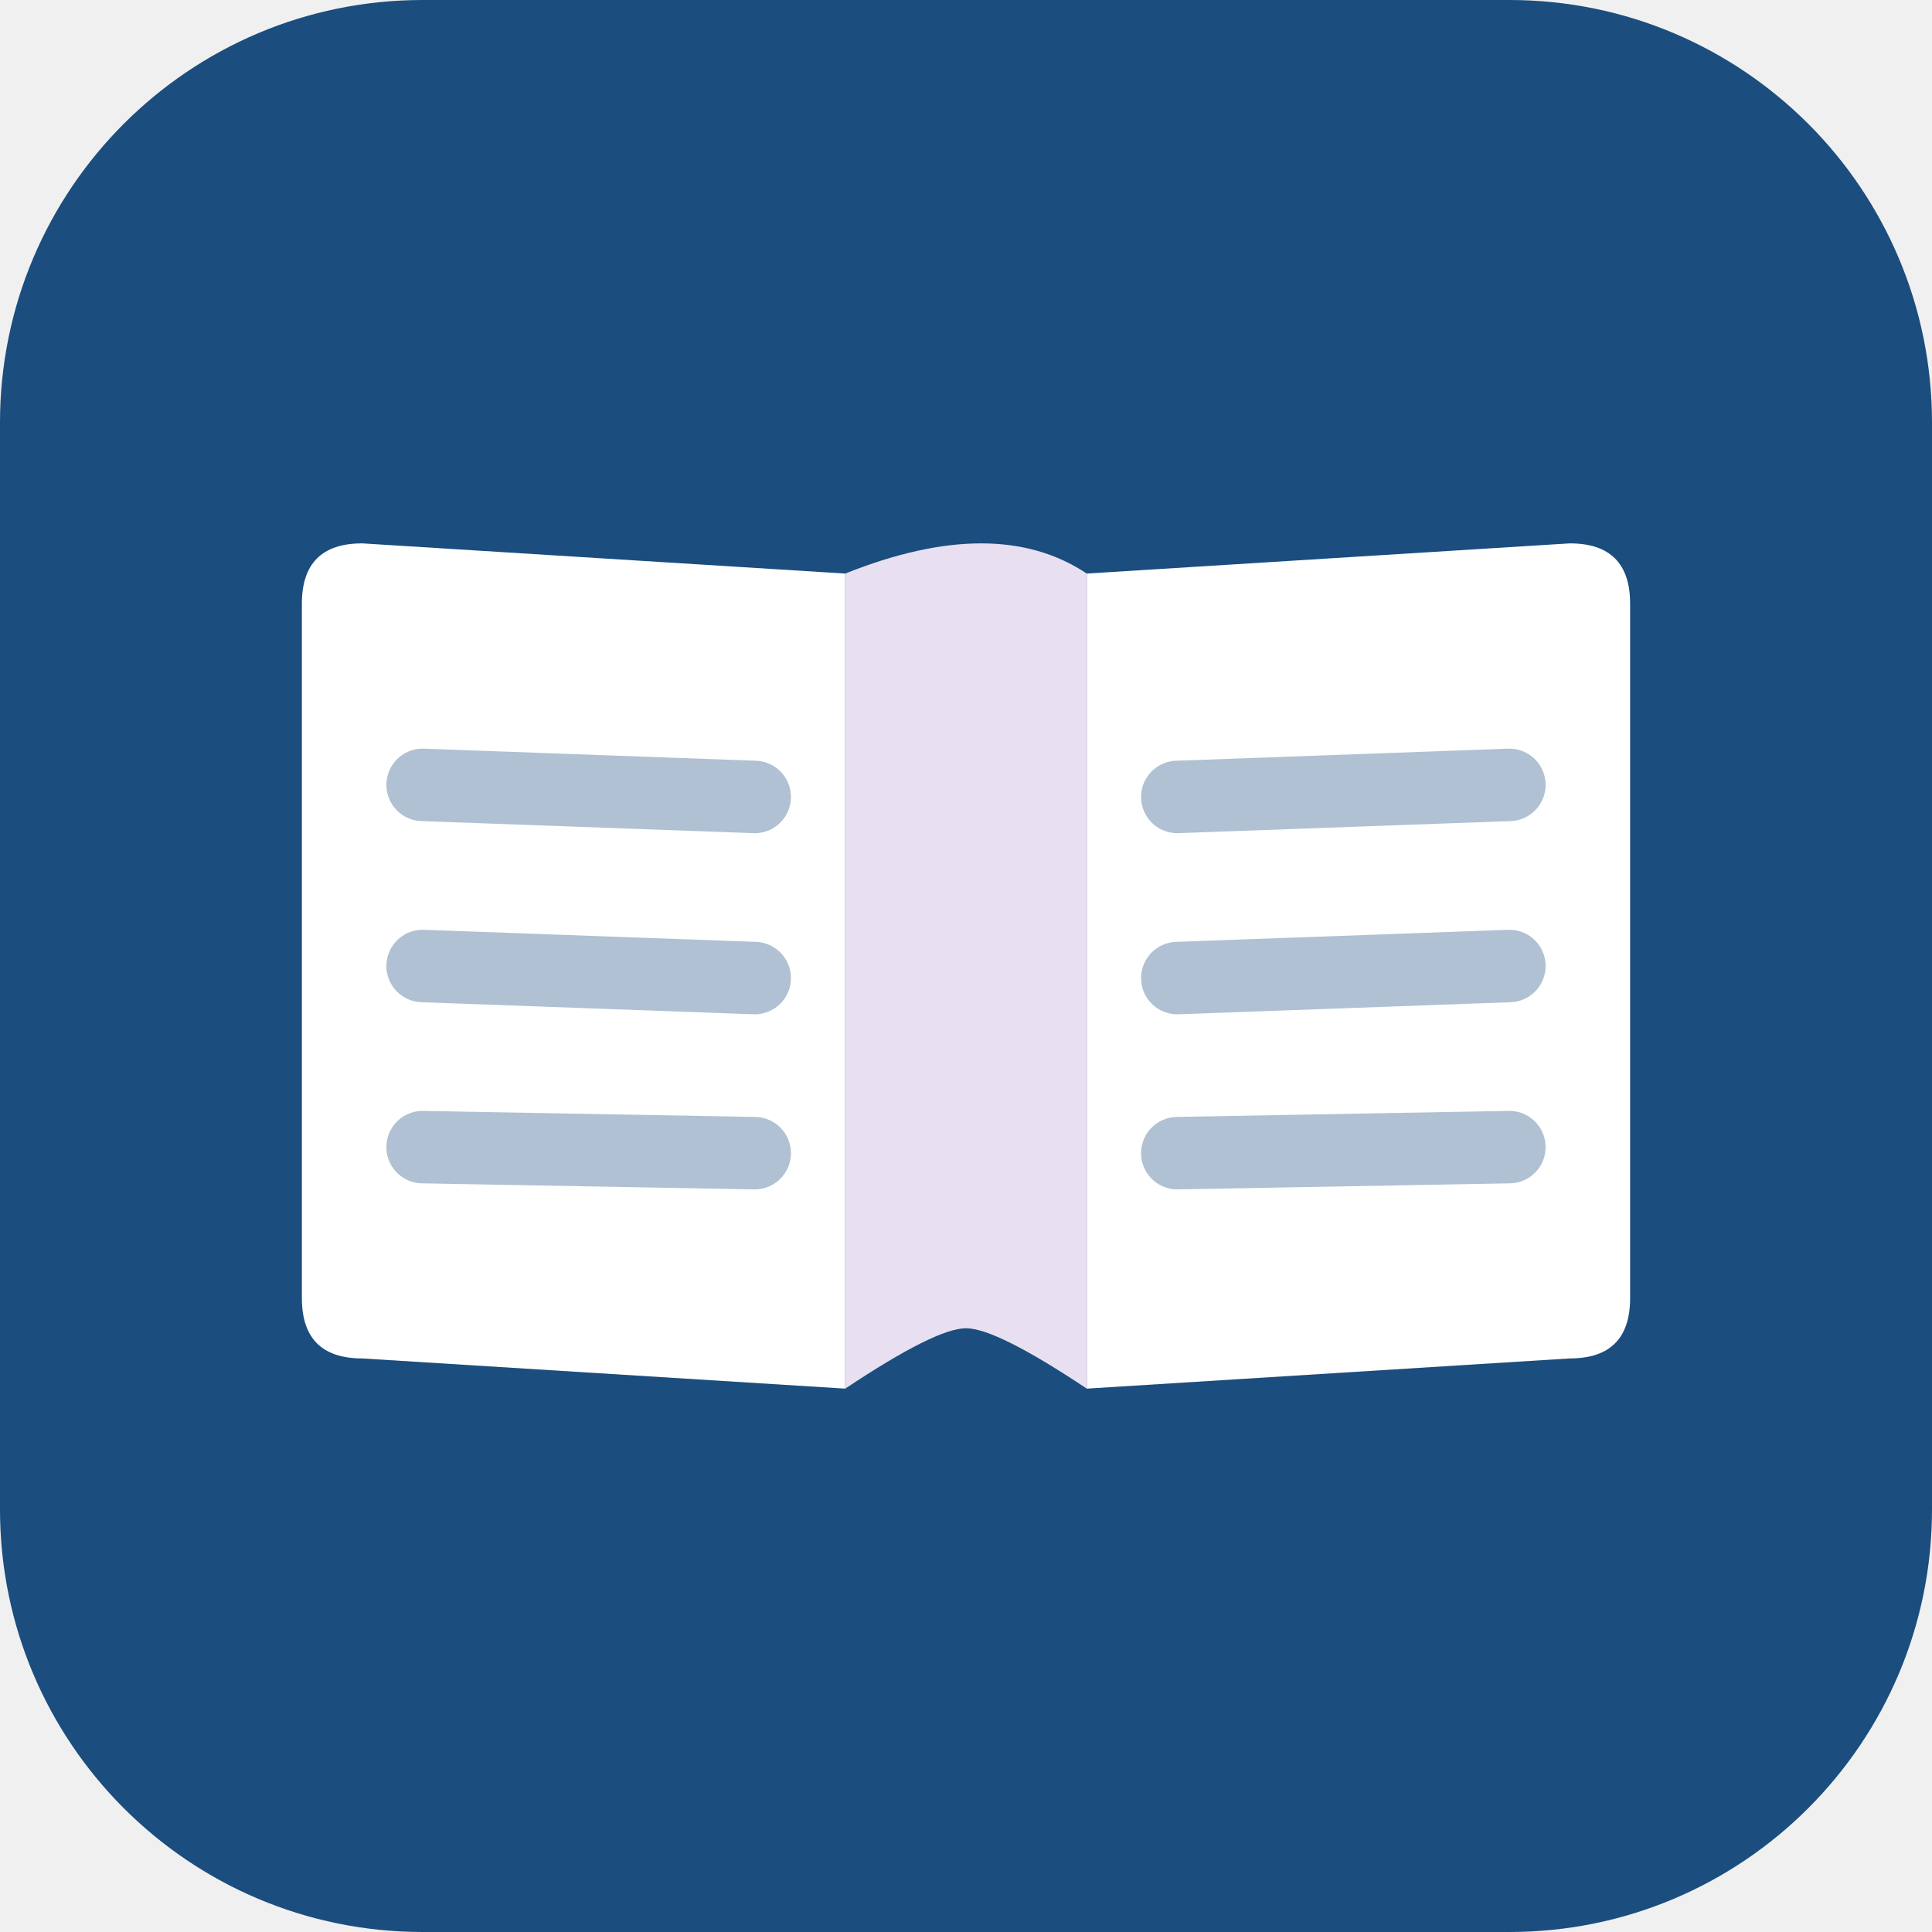
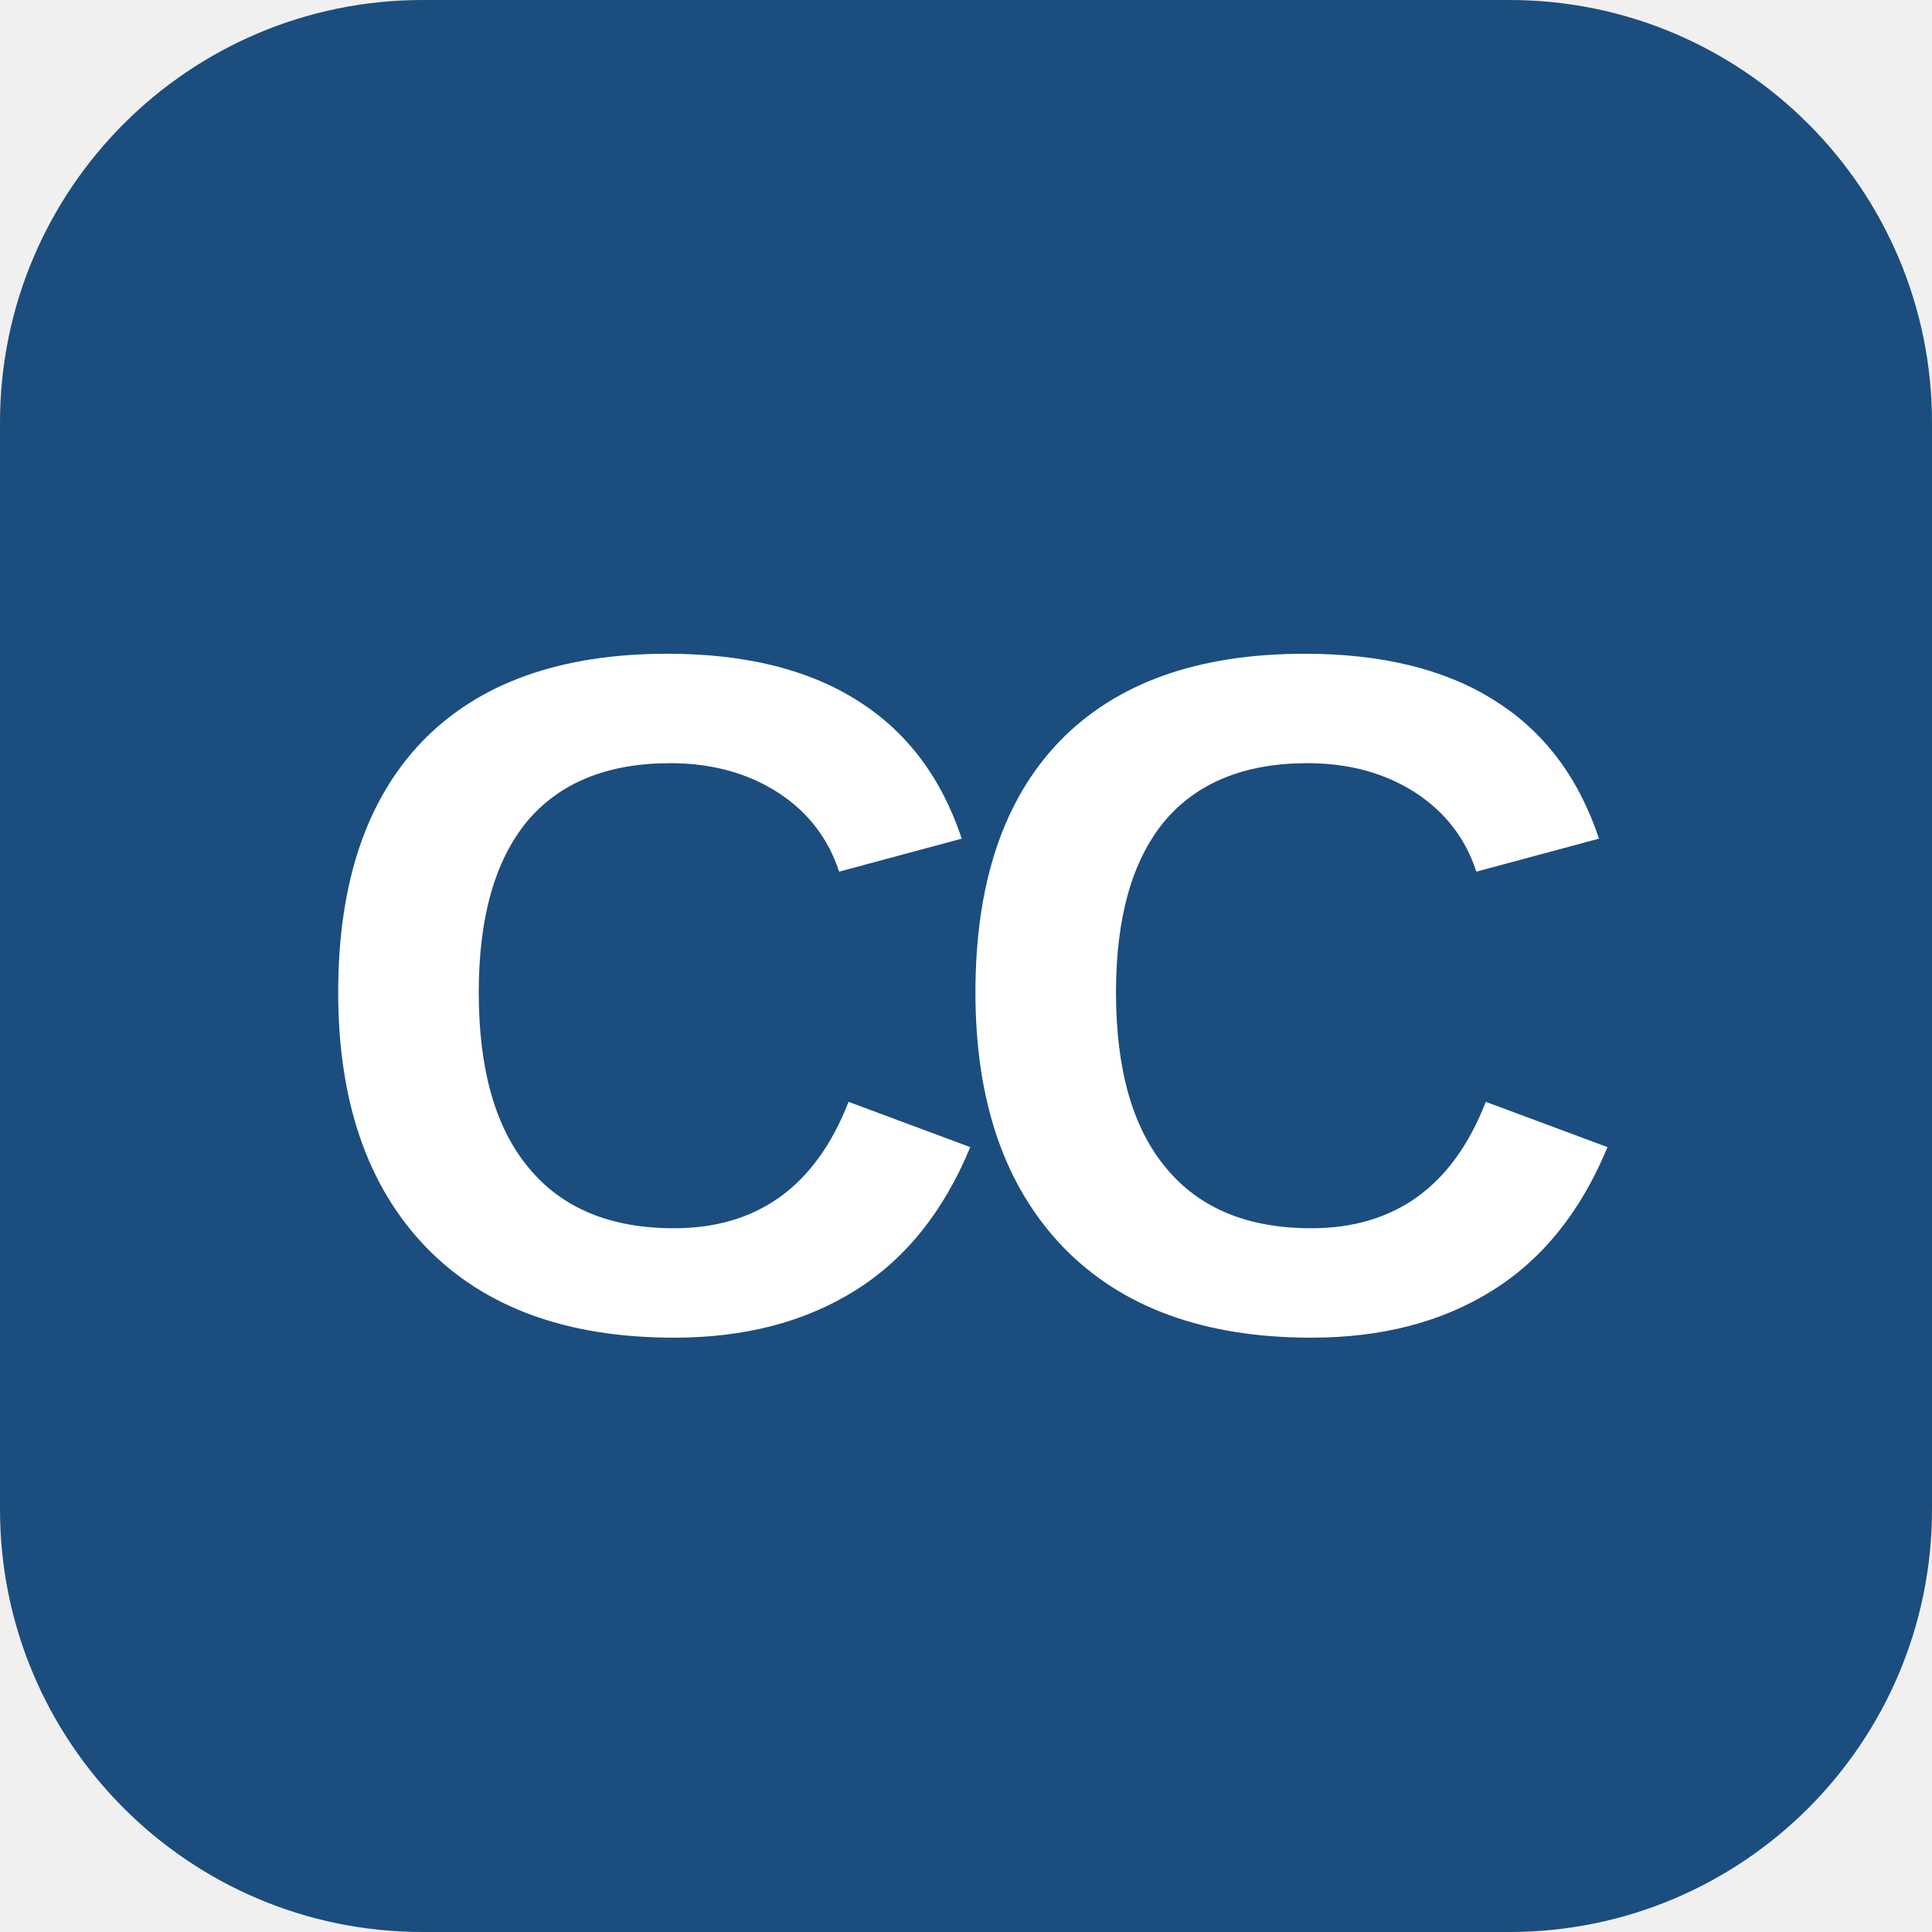
<svg xmlns="http://www.w3.org/2000/svg" viewBox="0 0 32 32">
  <rect width="32" height="32" rx="7" fill="#1B4D7E" />
-   <path d="M5 10 Q5 9 6 9 L14 9.5 L14 23 L6 22.5 Q5 22.5 5 21.5 Z" fill="white" />
-   <path d="M18 9.5 L26 9 Q27 9 27 10 L27 21.5 Q27 22.5 26 22.5 L18 23 Z" fill="white" />
-   <path d="M14 9.5 L14 23 Q15.5 22 16 22 Q16.5 22 18 23 L18 9.5 Q16.5 8.5 14 9.5 Z" fill="#E8E0F0" />
-   <line x1="7" y1="13" x2="12.5" y2="13.2" stroke="#1B4D7E" stroke-width="1.2" stroke-linecap="round" opacity="0.35" />
-   <line x1="7" y1="16" x2="12.5" y2="16.2" stroke="#1B4D7E" stroke-width="1.2" stroke-linecap="round" opacity="0.35" />
-   <line x1="7" y1="19" x2="12.5" y2="19.1" stroke="#1B4D7E" stroke-width="1.2" stroke-linecap="round" opacity="0.35" />
-   <line x1="19.5" y1="13.2" x2="25" y2="13" stroke="#1B4D7E" stroke-width="1.2" stroke-linecap="round" opacity="0.35" />
-   <line x1="19.5" y1="16.2" x2="25" y2="16" stroke="#1B4D7E" stroke-width="1.2" stroke-linecap="round" opacity="0.35" />
-   <line x1="19.5" y1="19.1" x2="25" y2="19" stroke="#1B4D7E" stroke-width="1.2" stroke-linecap="round" opacity="0.35" />
+   <text x="16" y="22" text-anchor="middle" font-family="-apple-system, BlinkMacSystemFont, 'Helvetica Neue', Arial, sans-serif" font-weight="800" font-size="16" letter-spacing="-1" fill="white">CC</text>
</svg>
